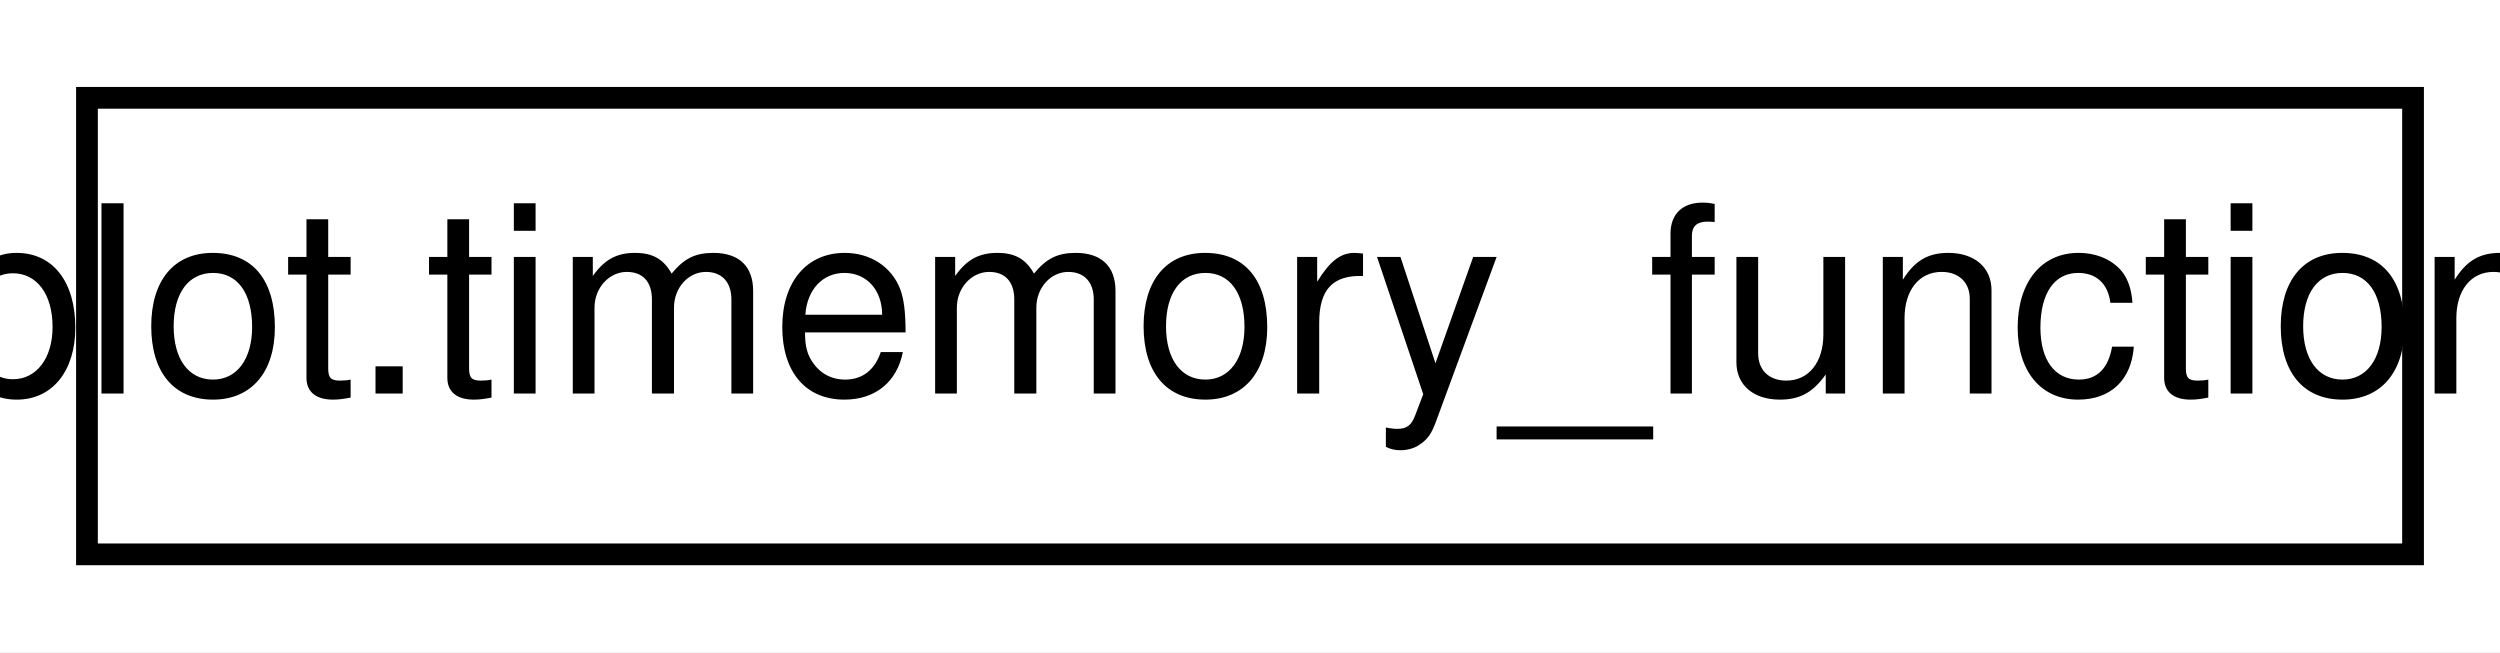
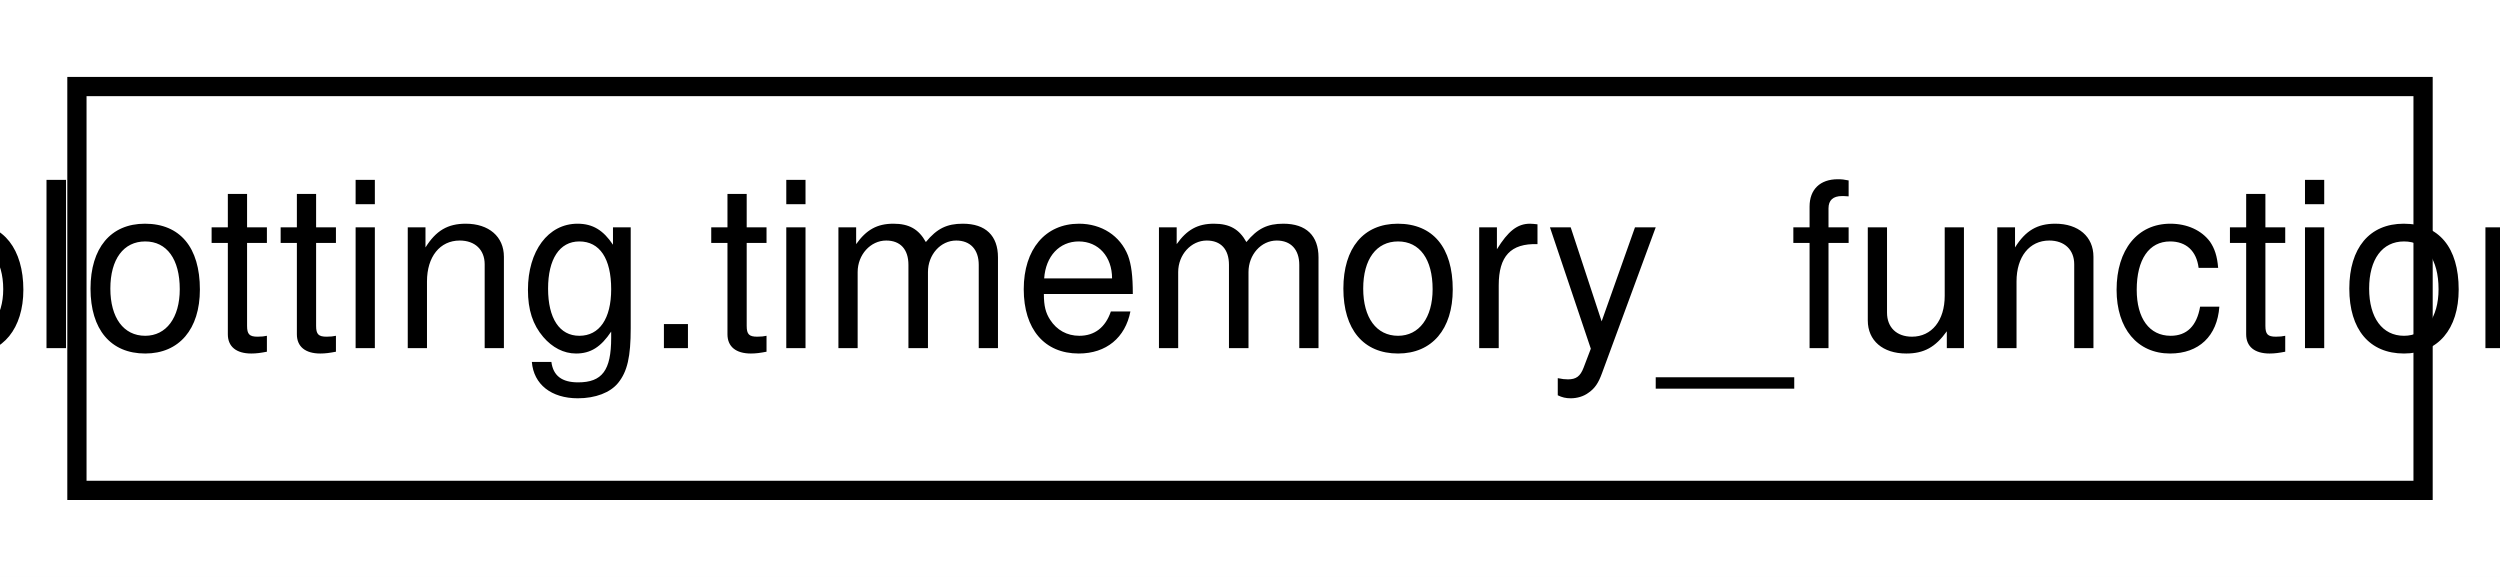
- <svg xmlns="http://www.w3.org/2000/svg" xmlns:xlink="http://www.w3.org/1999/xlink" width="115pt" height="30pt" viewBox="0.00 0.00 115.00 30.00">
+ <svg xmlns="http://www.w3.org/2000/svg" xmlns:xlink="http://www.w3.org/1999/xlink" width="130pt" height="30pt" viewBox="0.00 0.00 130.00 30.00">
  <g id="graph0" class="graph" transform="scale(1 1) rotate(0) translate(4 26)">
-     <polygon fill="#ffffff" stroke="transparent" points="-4,4 -4,-26 111,-26 111,4 -4,4" />
+     <polygon fill="#ffffff" stroke="transparent" points="-4,4 -4,-26 126,-26 126,4 -4,4" />
    <g id="node1" class="node">
      <g id="a_node1">
-         <a xlink:href="d6/d44/classplot_1_1timemory__function.html" target="_top" xlink:title="plot.timemory_function">
-           <polygon fill="#ffffff" stroke="#000000" points="0,-.5 0,-21.5 107,-21.5 107,-.5 0,-.5" />
-           <text text-anchor="middle" x="53.5" y="-7.9" font-family="Helvetica,sans-Serif" font-size="12.00" fill="#000000">plot.timemory_function</text>
+         <a xlink:href="da/dcb/classplotting_1_1timemory__function.html" target="_top" xlink:title="plotting.timemory_function">
+           <polygon fill="#ffffff" stroke="#000000" points="0,-.5 0,-21.5 122,-21.5 122,-.5 0,-.5" />
+           <text text-anchor="middle" x="61" y="-7.9" font-family="Helvetica,sans-Serif" font-size="12.00" fill="#000000">plotting.timemory_function</text>
        </a>
      </g>
    </g>
  </g>
</svg>
